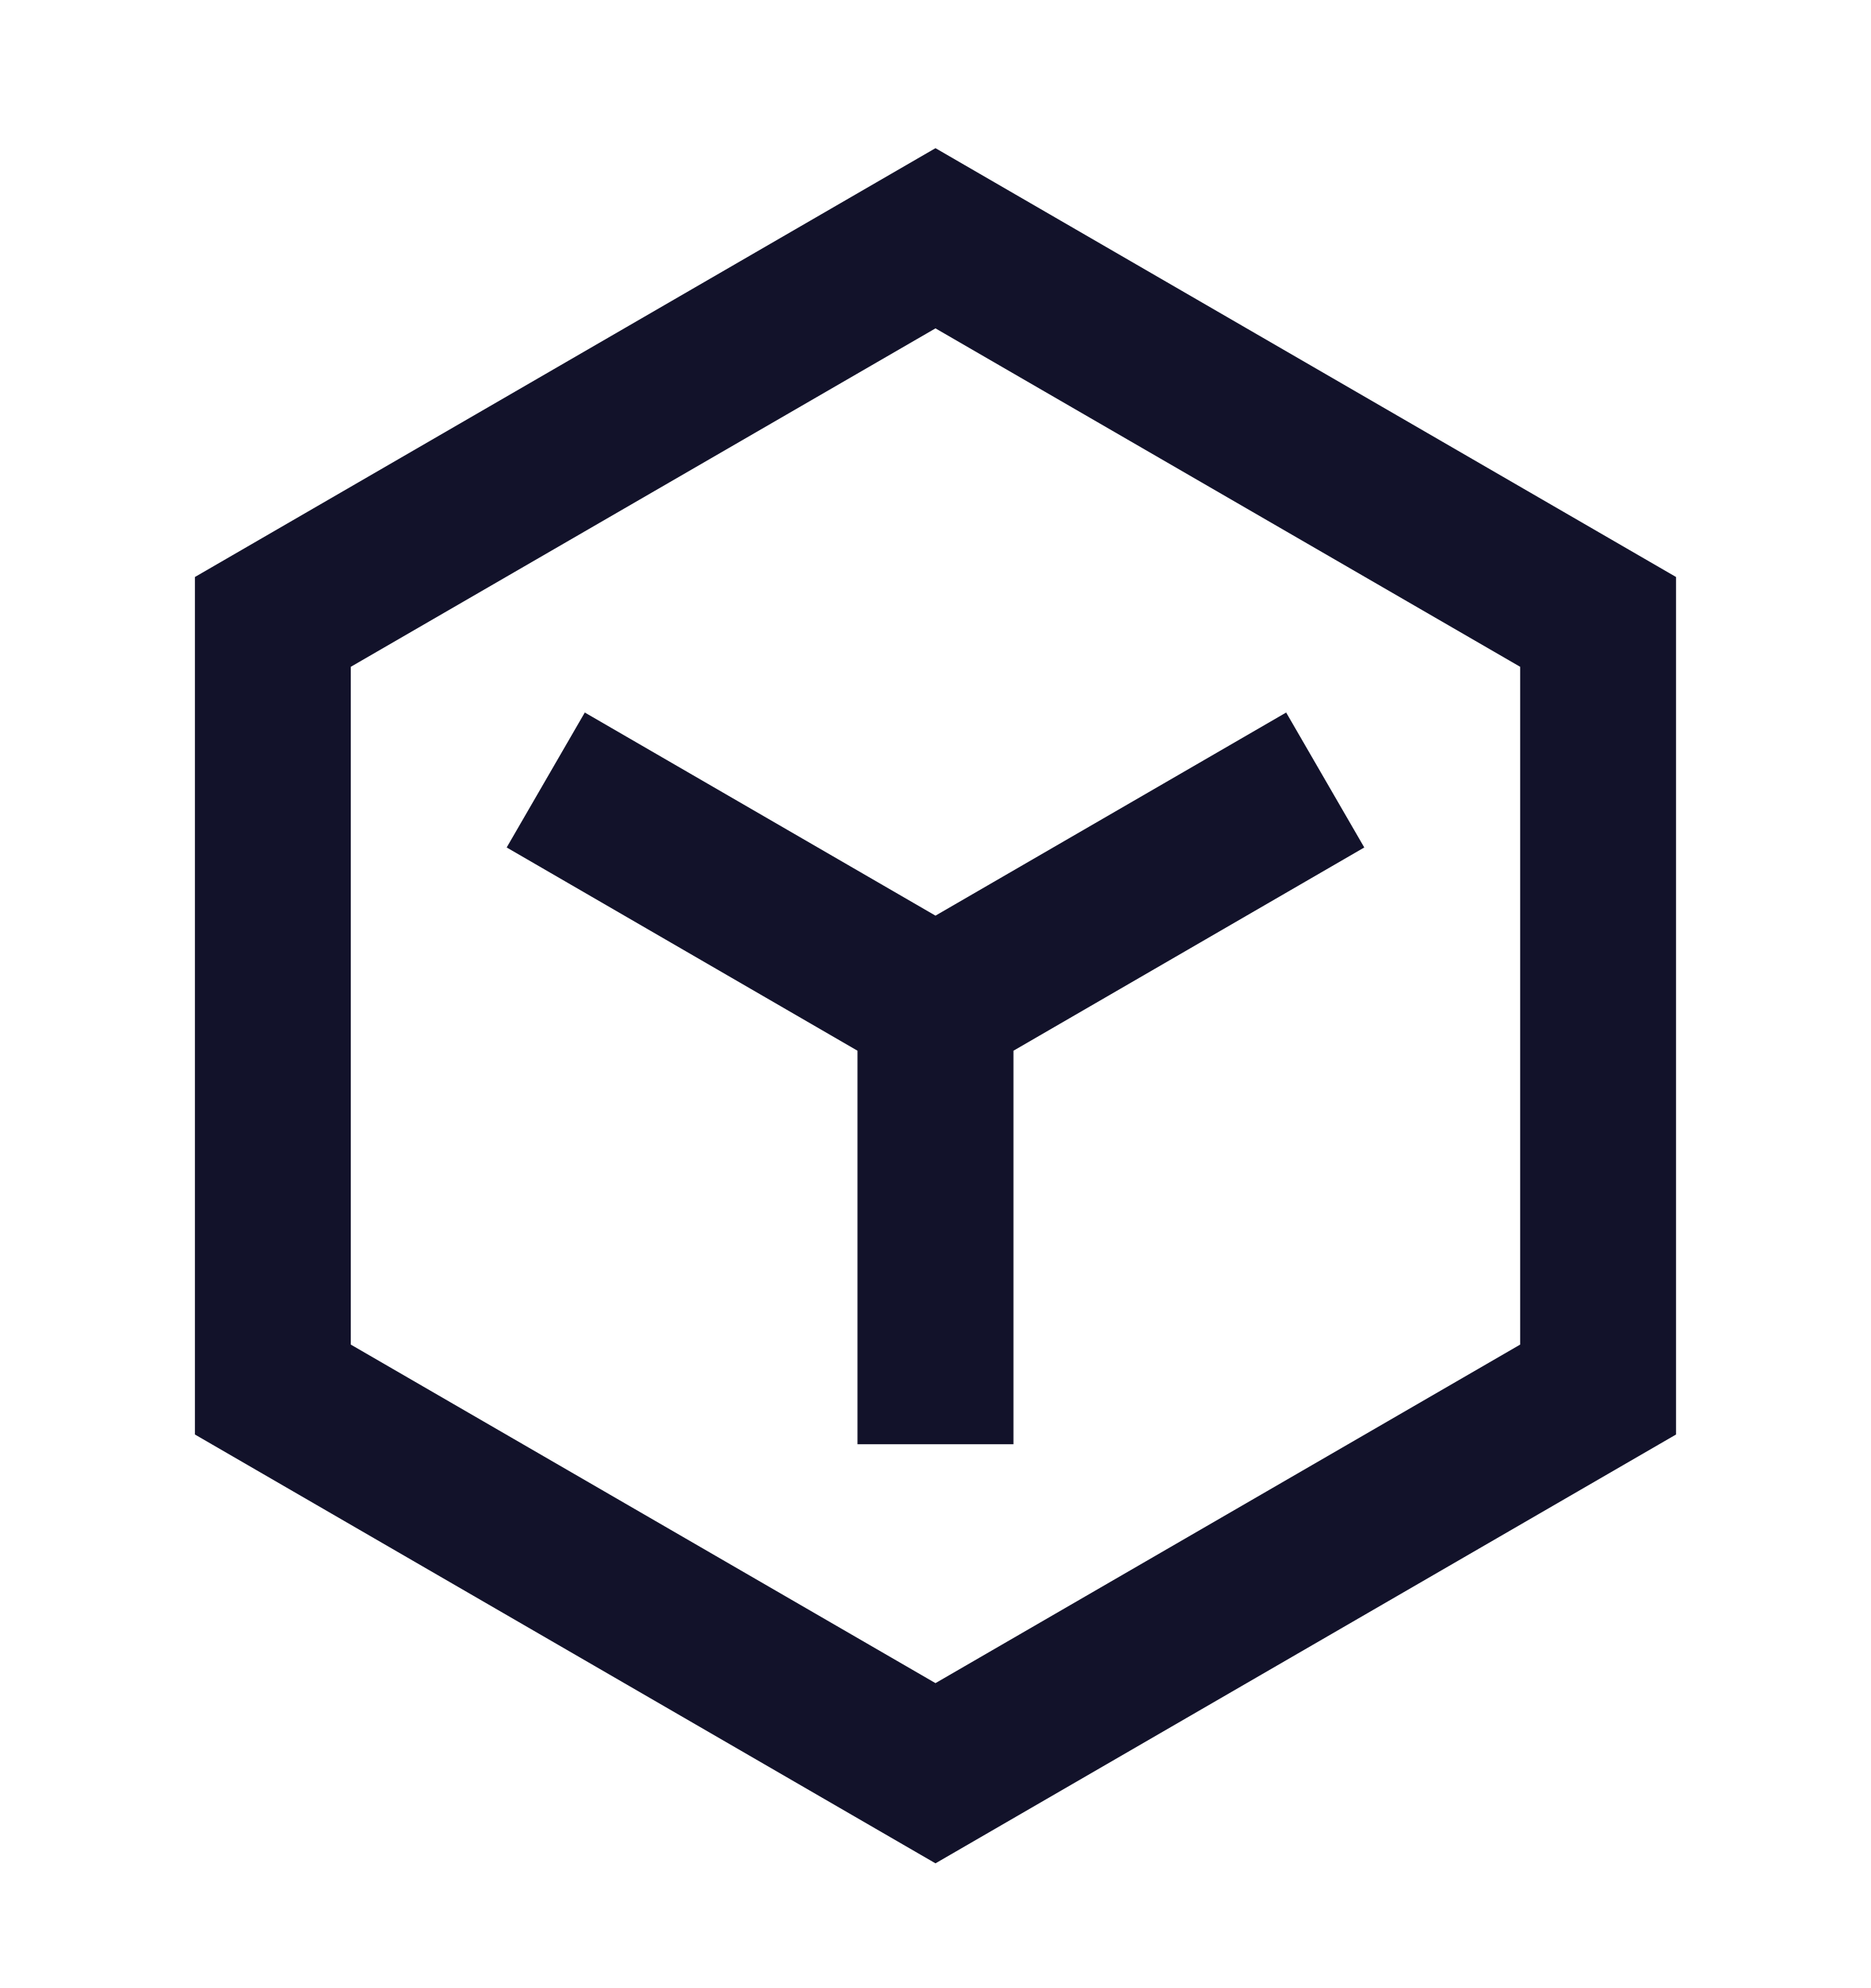
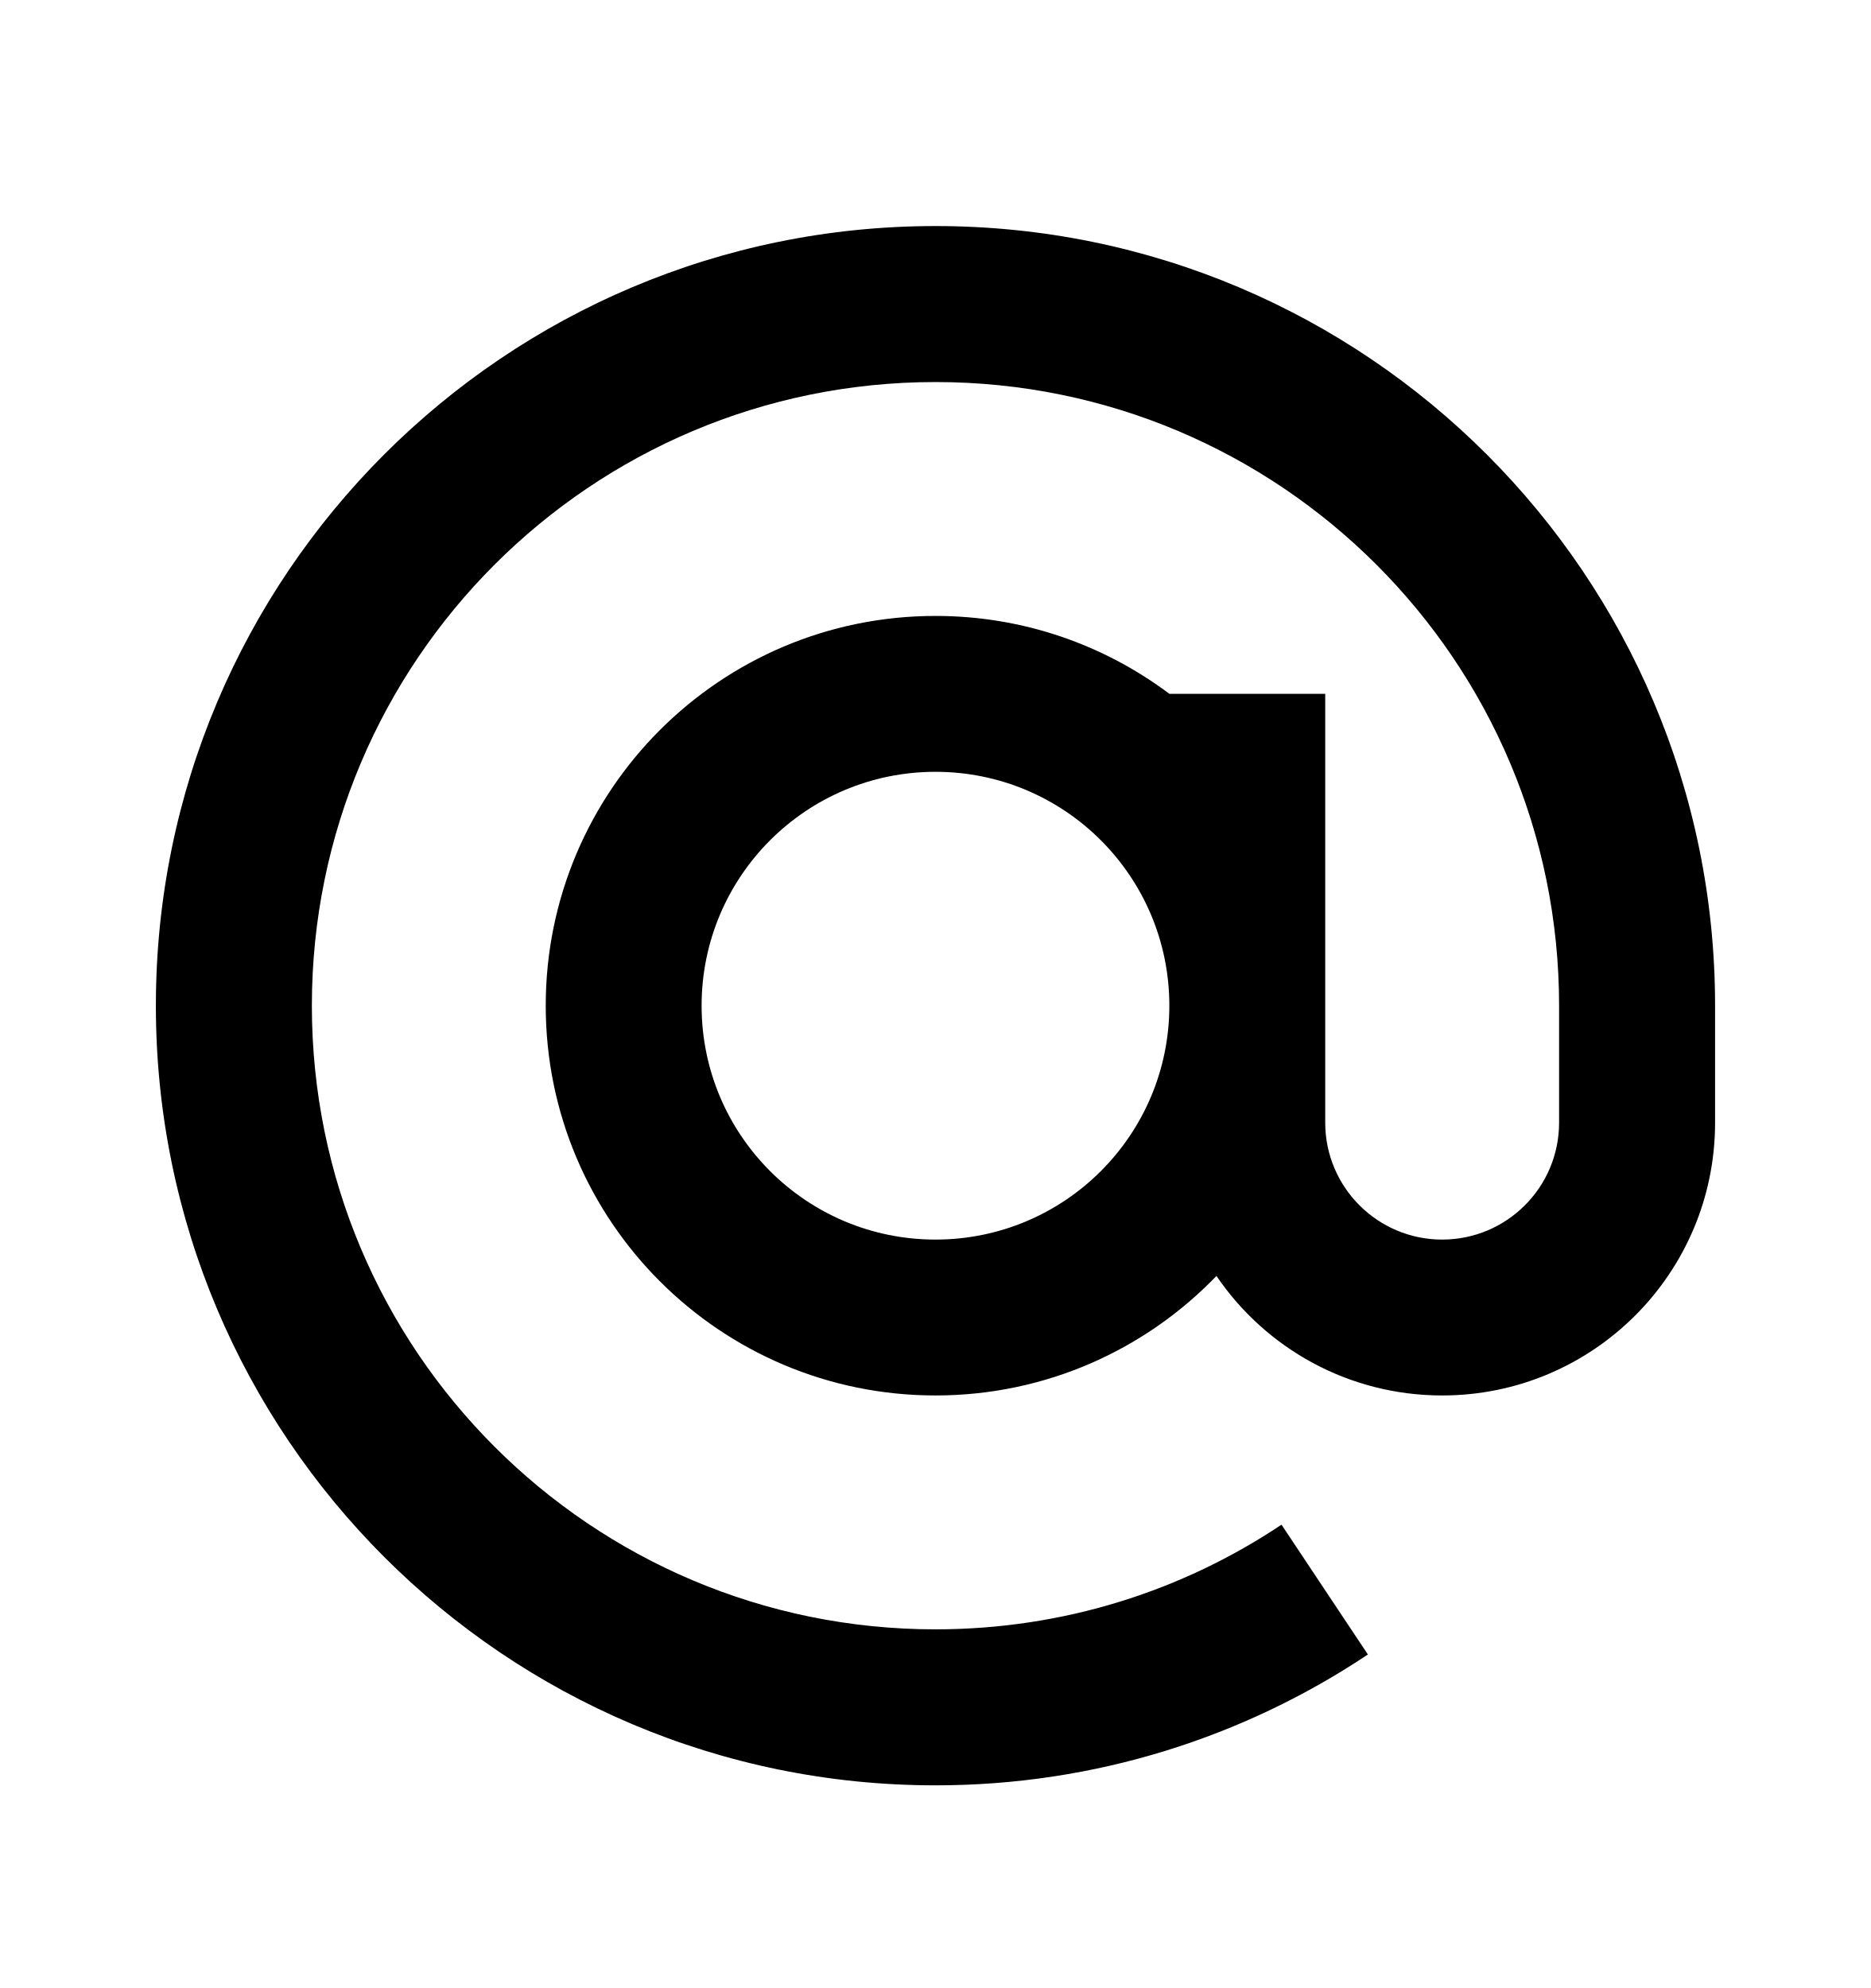
<svg xmlns="http://www.w3.org/2000/svg" width="16" height="17" viewBox="0 0 16 17" fill="none">
-   <path d="M3 5.702V11.498L8 14.393L13 11.498V5.702L8 2.808L3 5.702ZM8 1.267L14.333 4.934V12.267L8 15.934L1.667 12.267V4.934L8 1.267ZM4.333 7.247L7.333 8.985V12.35H8.667V8.985L11.667 7.247L10.999 6.093L8 7.83L5.001 6.093L4.333 7.247Z" fill="#12122A" />
+   <path d="M13.333 8.6C13.333 5.654 10.946 3.267 8 3.267C5.055 3.267 2.667 5.654 2.667 8.6C2.667 11.546 5.055 13.933 8 13.933C9.095 13.933 10.112 13.604 10.959 13.038L11.698 14.148C10.64 14.854 9.368 15.267 8 15.267C4.318 15.267 1.333 12.282 1.333 8.6C1.333 4.918 4.318 1.933 8 1.933C11.682 1.933 14.667 4.918 14.667 8.6V9.6C14.667 10.889 13.622 11.933 12.333 11.933C11.531 11.933 10.822 11.528 10.403 10.911C9.796 11.541 8.944 11.933 8 11.933C6.159 11.933 4.667 10.441 4.667 8.6C4.667 6.759 6.159 5.267 8 5.267C8.751 5.267 9.443 5.515 10 5.933H11.333V9.6C11.333 10.152 11.781 10.6 12.333 10.6C12.886 10.6 13.333 10.152 13.333 9.6V8.6ZM8 6.6C6.895 6.6 6 7.495 6 8.6C6 9.705 6.895 10.6 8 10.6C9.105 10.6 10 9.705 10 8.6C10 7.495 9.105 6.6 8 6.6Z" fill="black" />
</svg>
